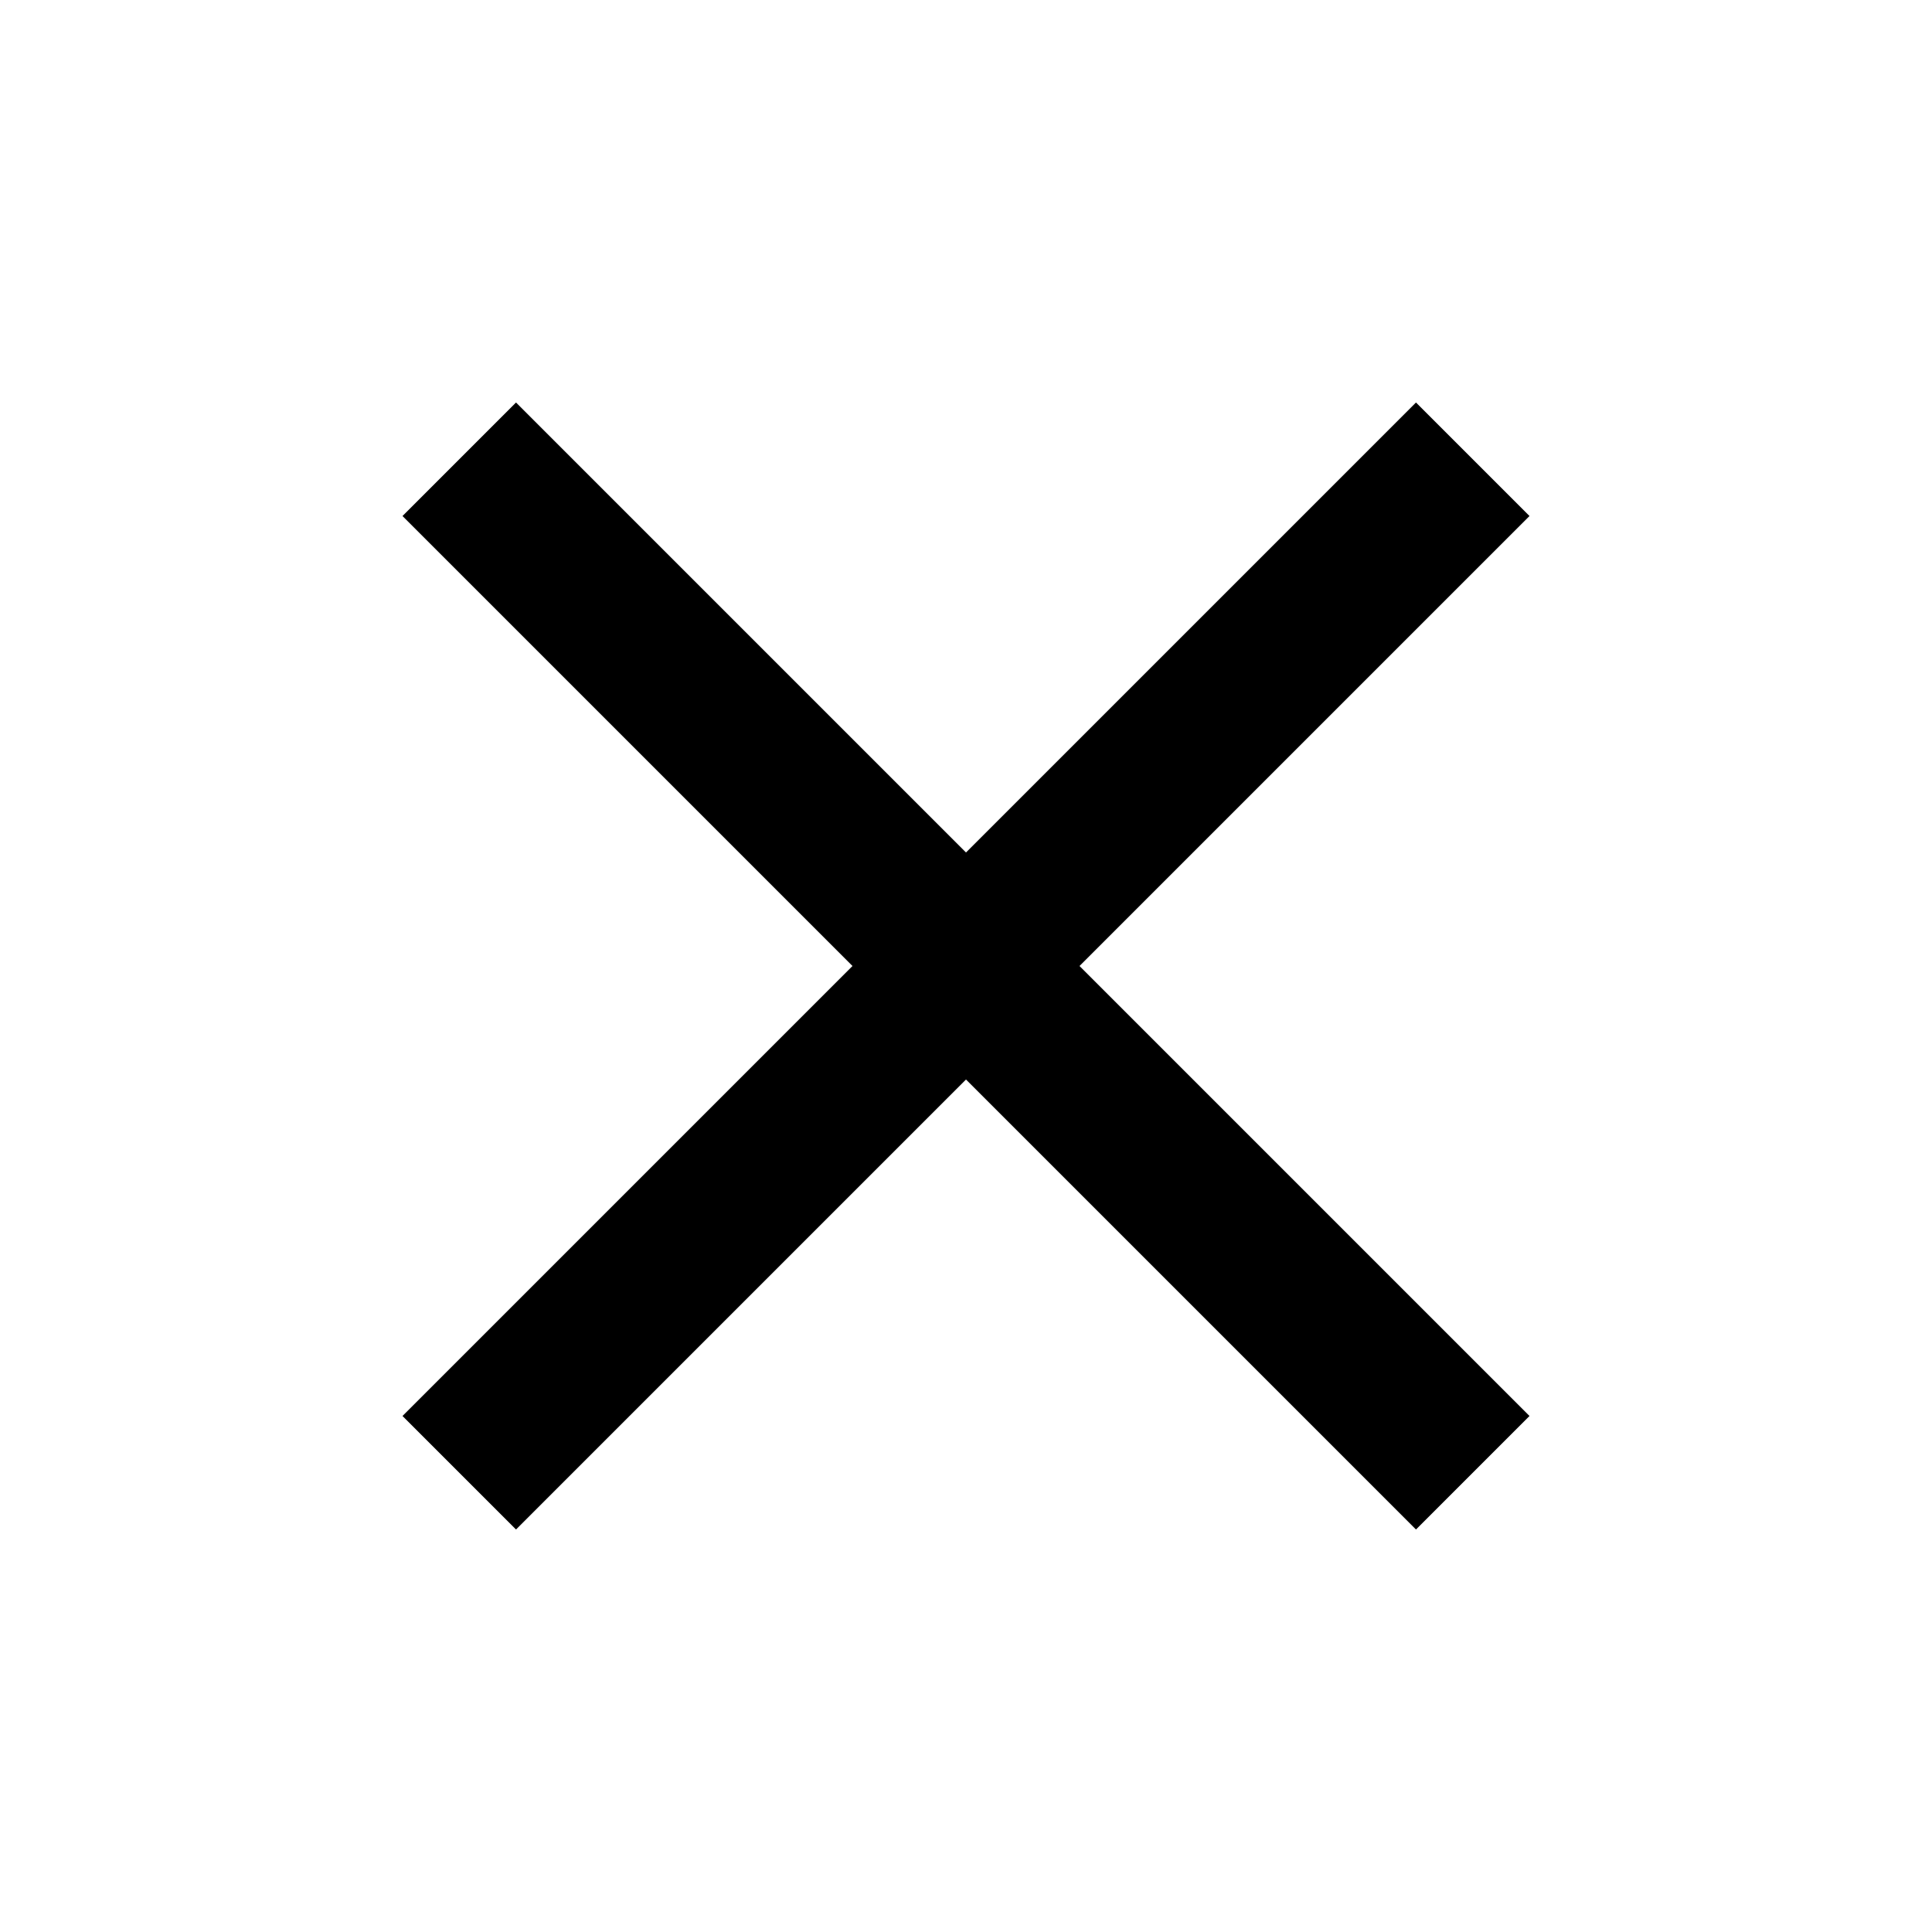
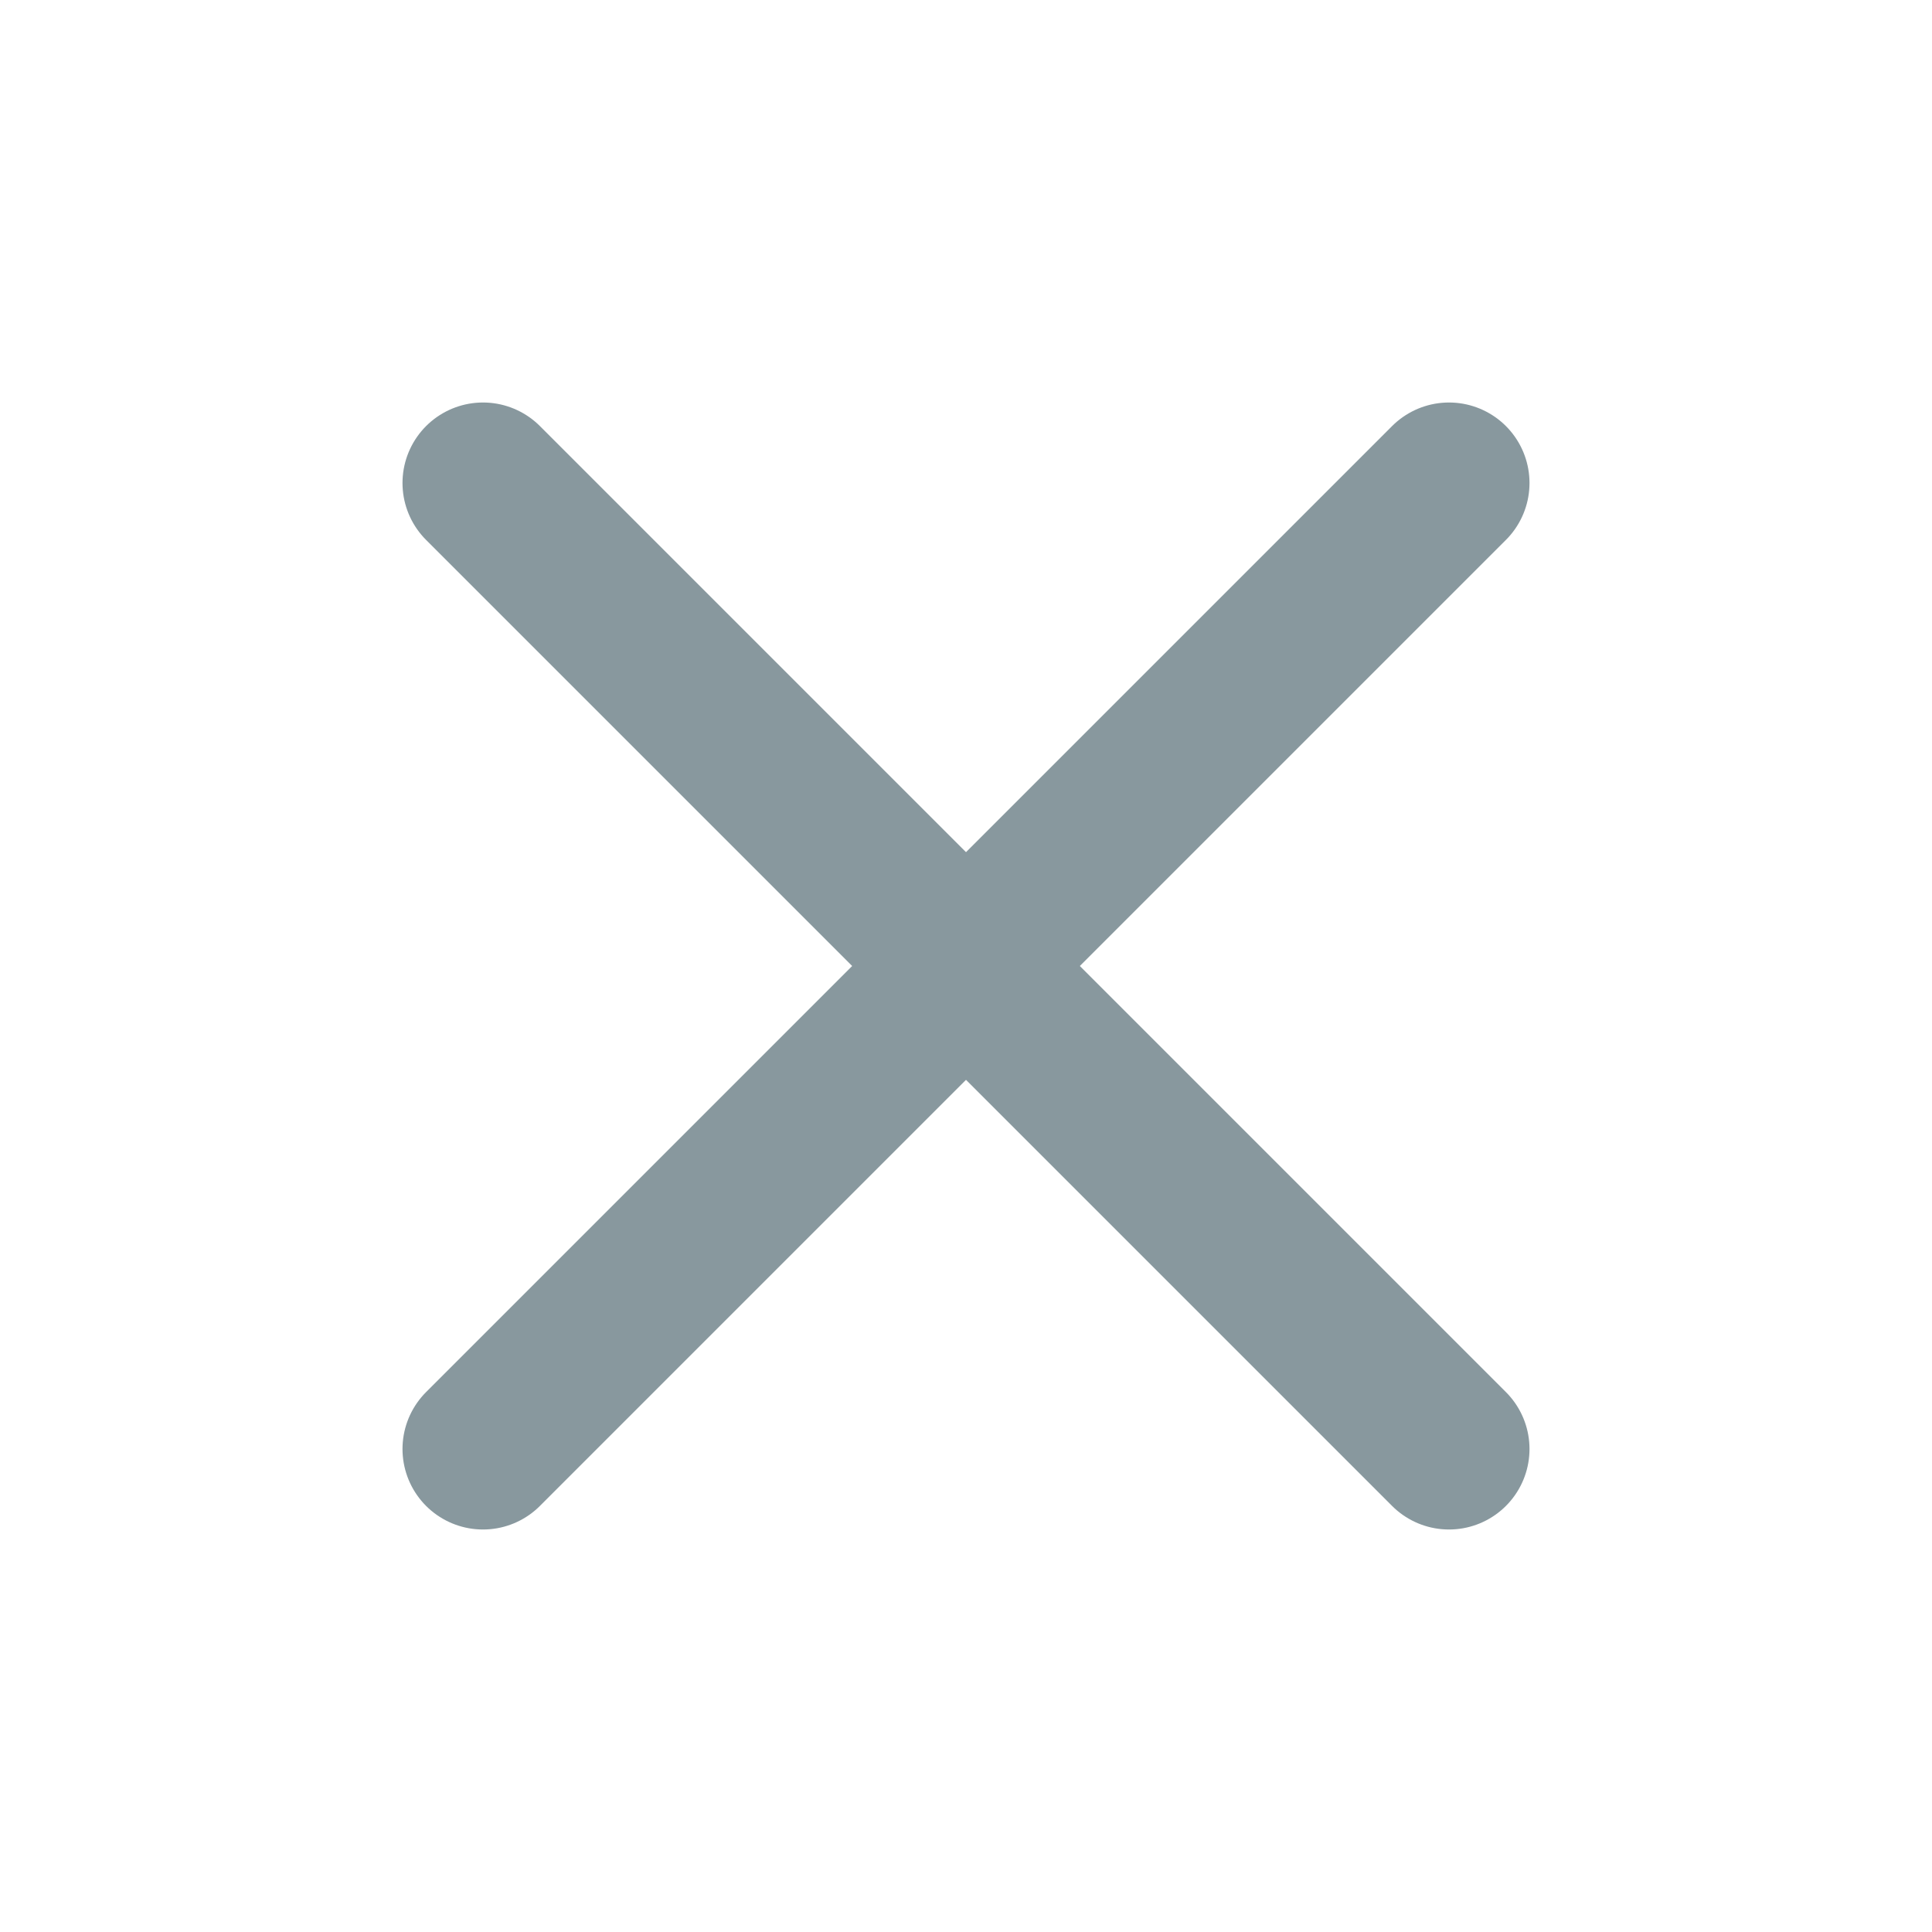
- <svg xmlns="http://www.w3.org/2000/svg" height="24" viewBox="0 0 24 24" width="24">
-   <path d="M0 0h24v24H0z" fill="none" />
-   <path d="M19 6.41L17.59 5 12 10.59 6.41 5 5 6.41 10.59 12 5 17.59 6.41 19 12 13.41 17.59 19 19 17.59 13.41 12z" />
+ <svg xmlns="http://www.w3.org/2000/svg" width="24" height="24" viewBox="0 0 24 24" fill="none">
+   <path d="M18 6L6 18" stroke="#88989E" stroke-width="2" stroke-linecap="round" stroke-linejoin="round" />
+   <path d="M6 6L18 18" stroke="#88989E" stroke-width="2" stroke-linecap="round" stroke-linejoin="round" />
</svg>
